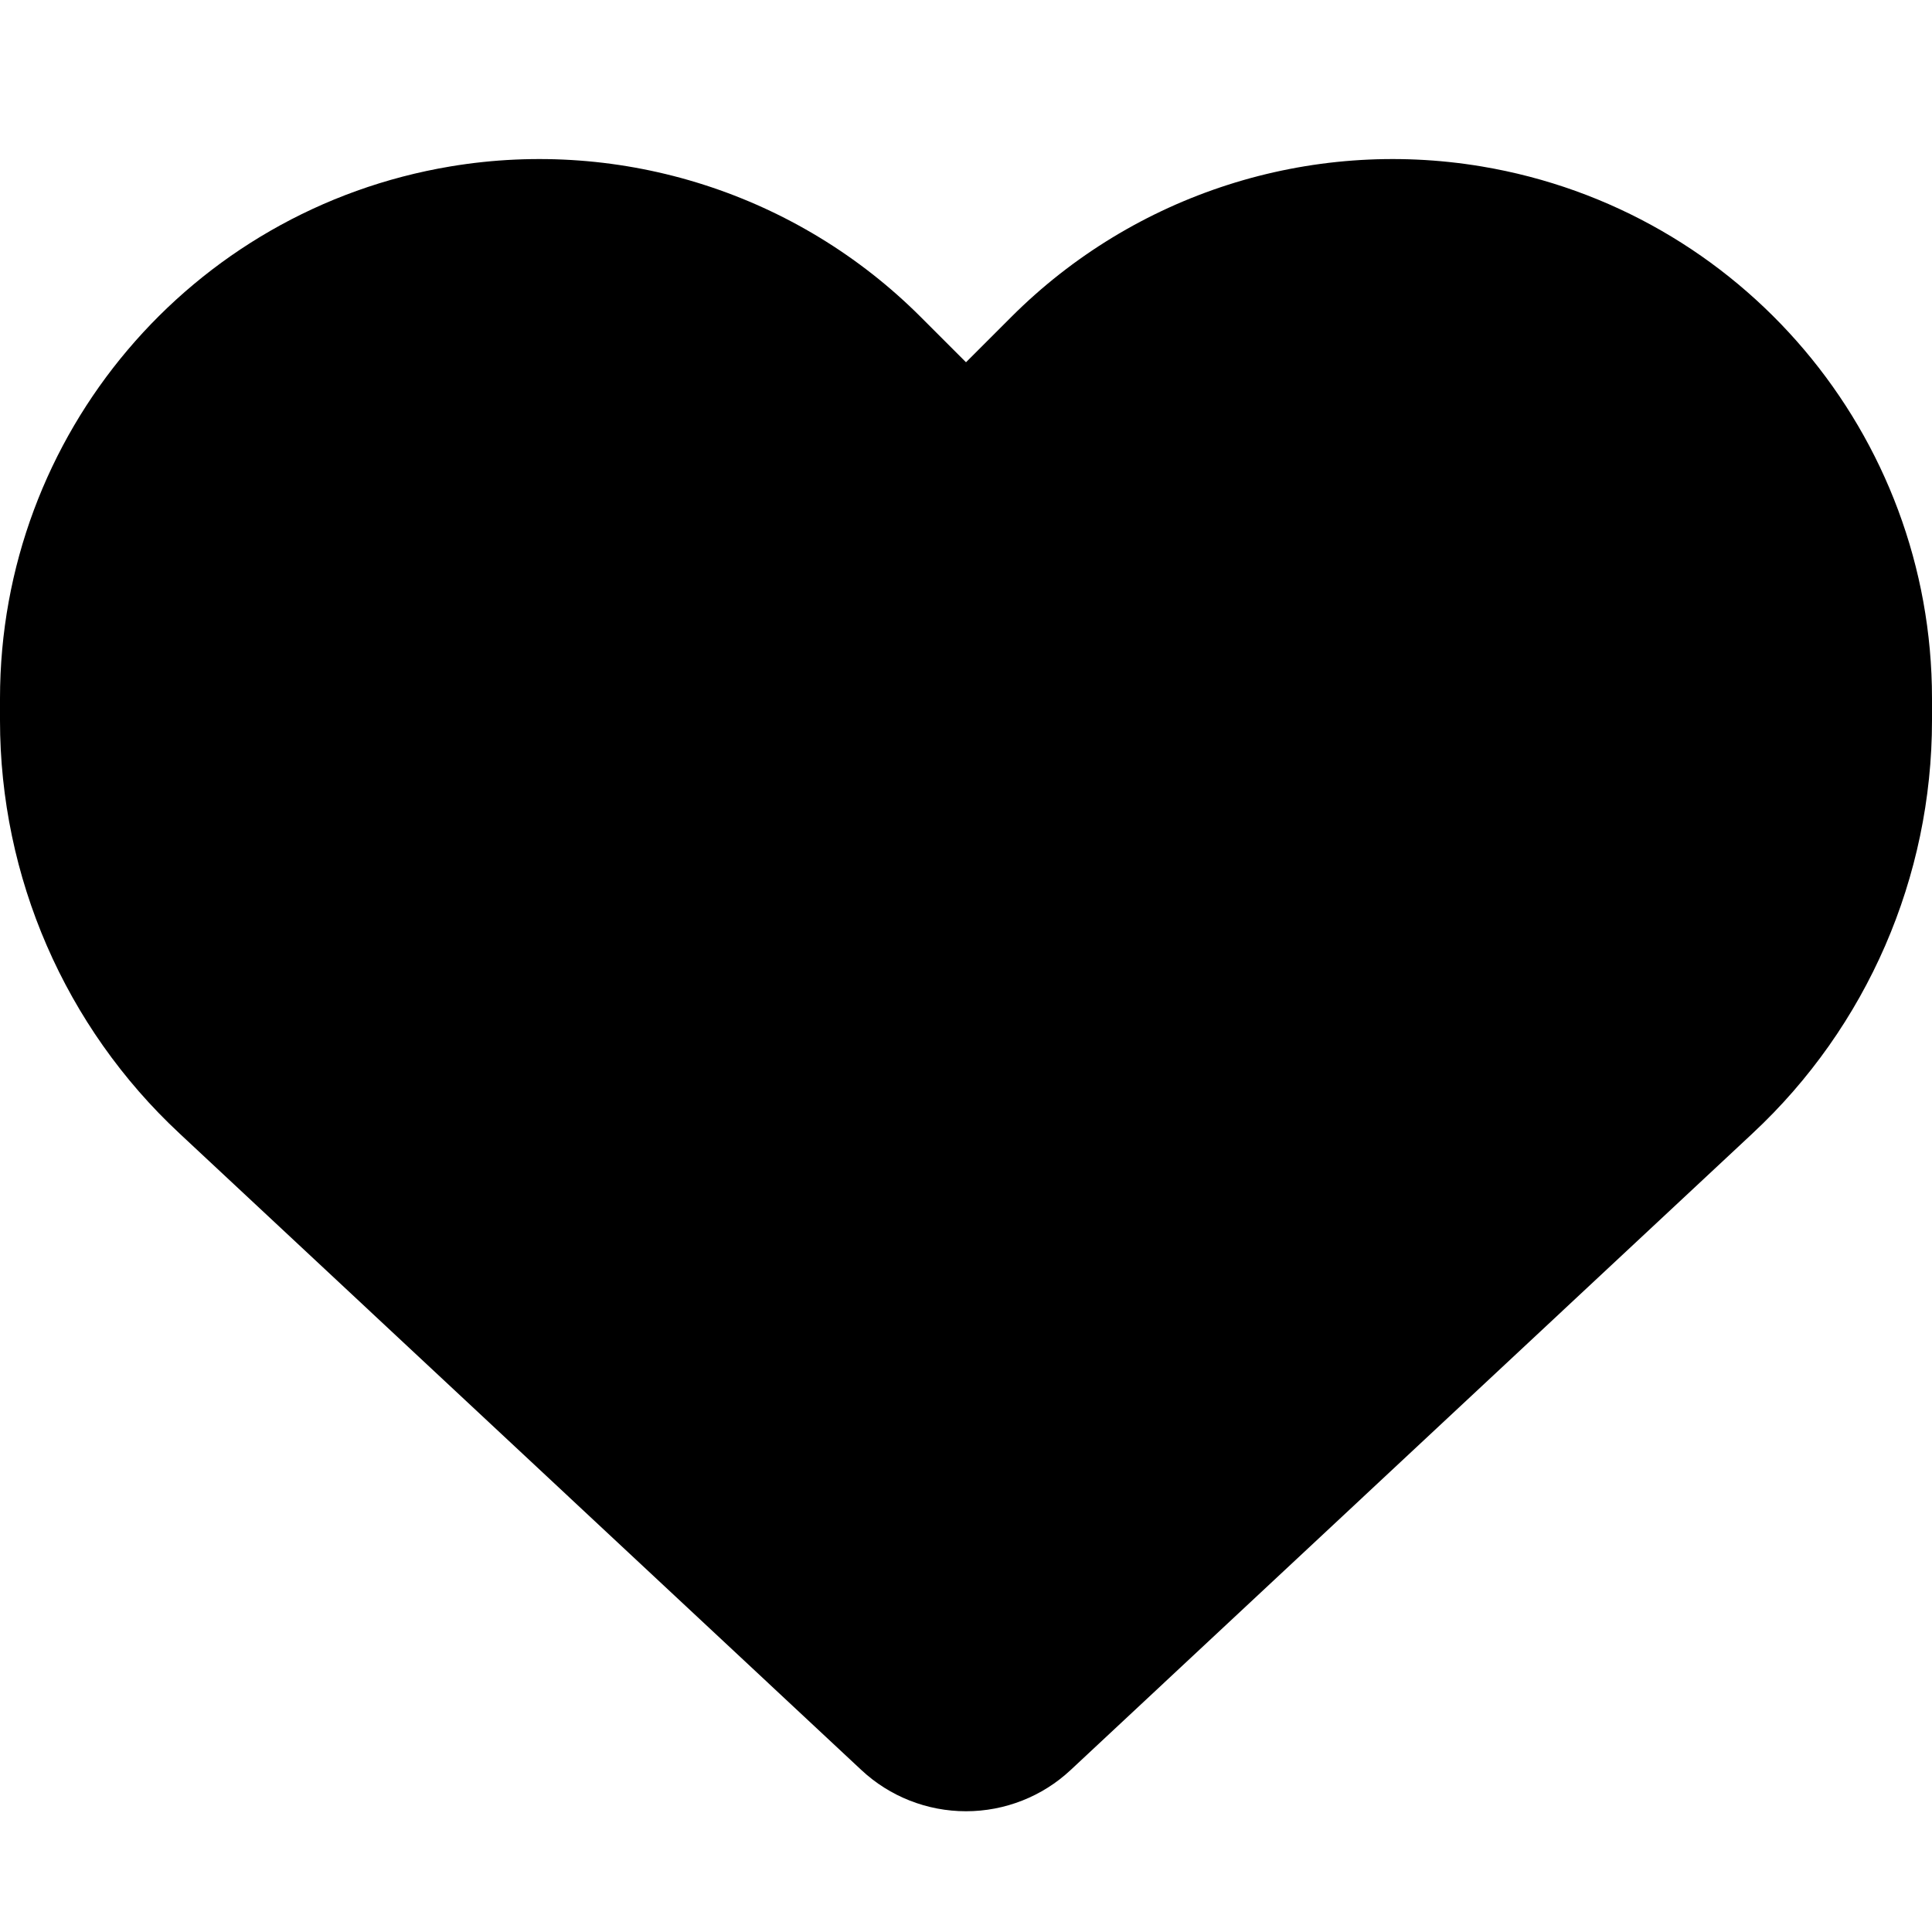
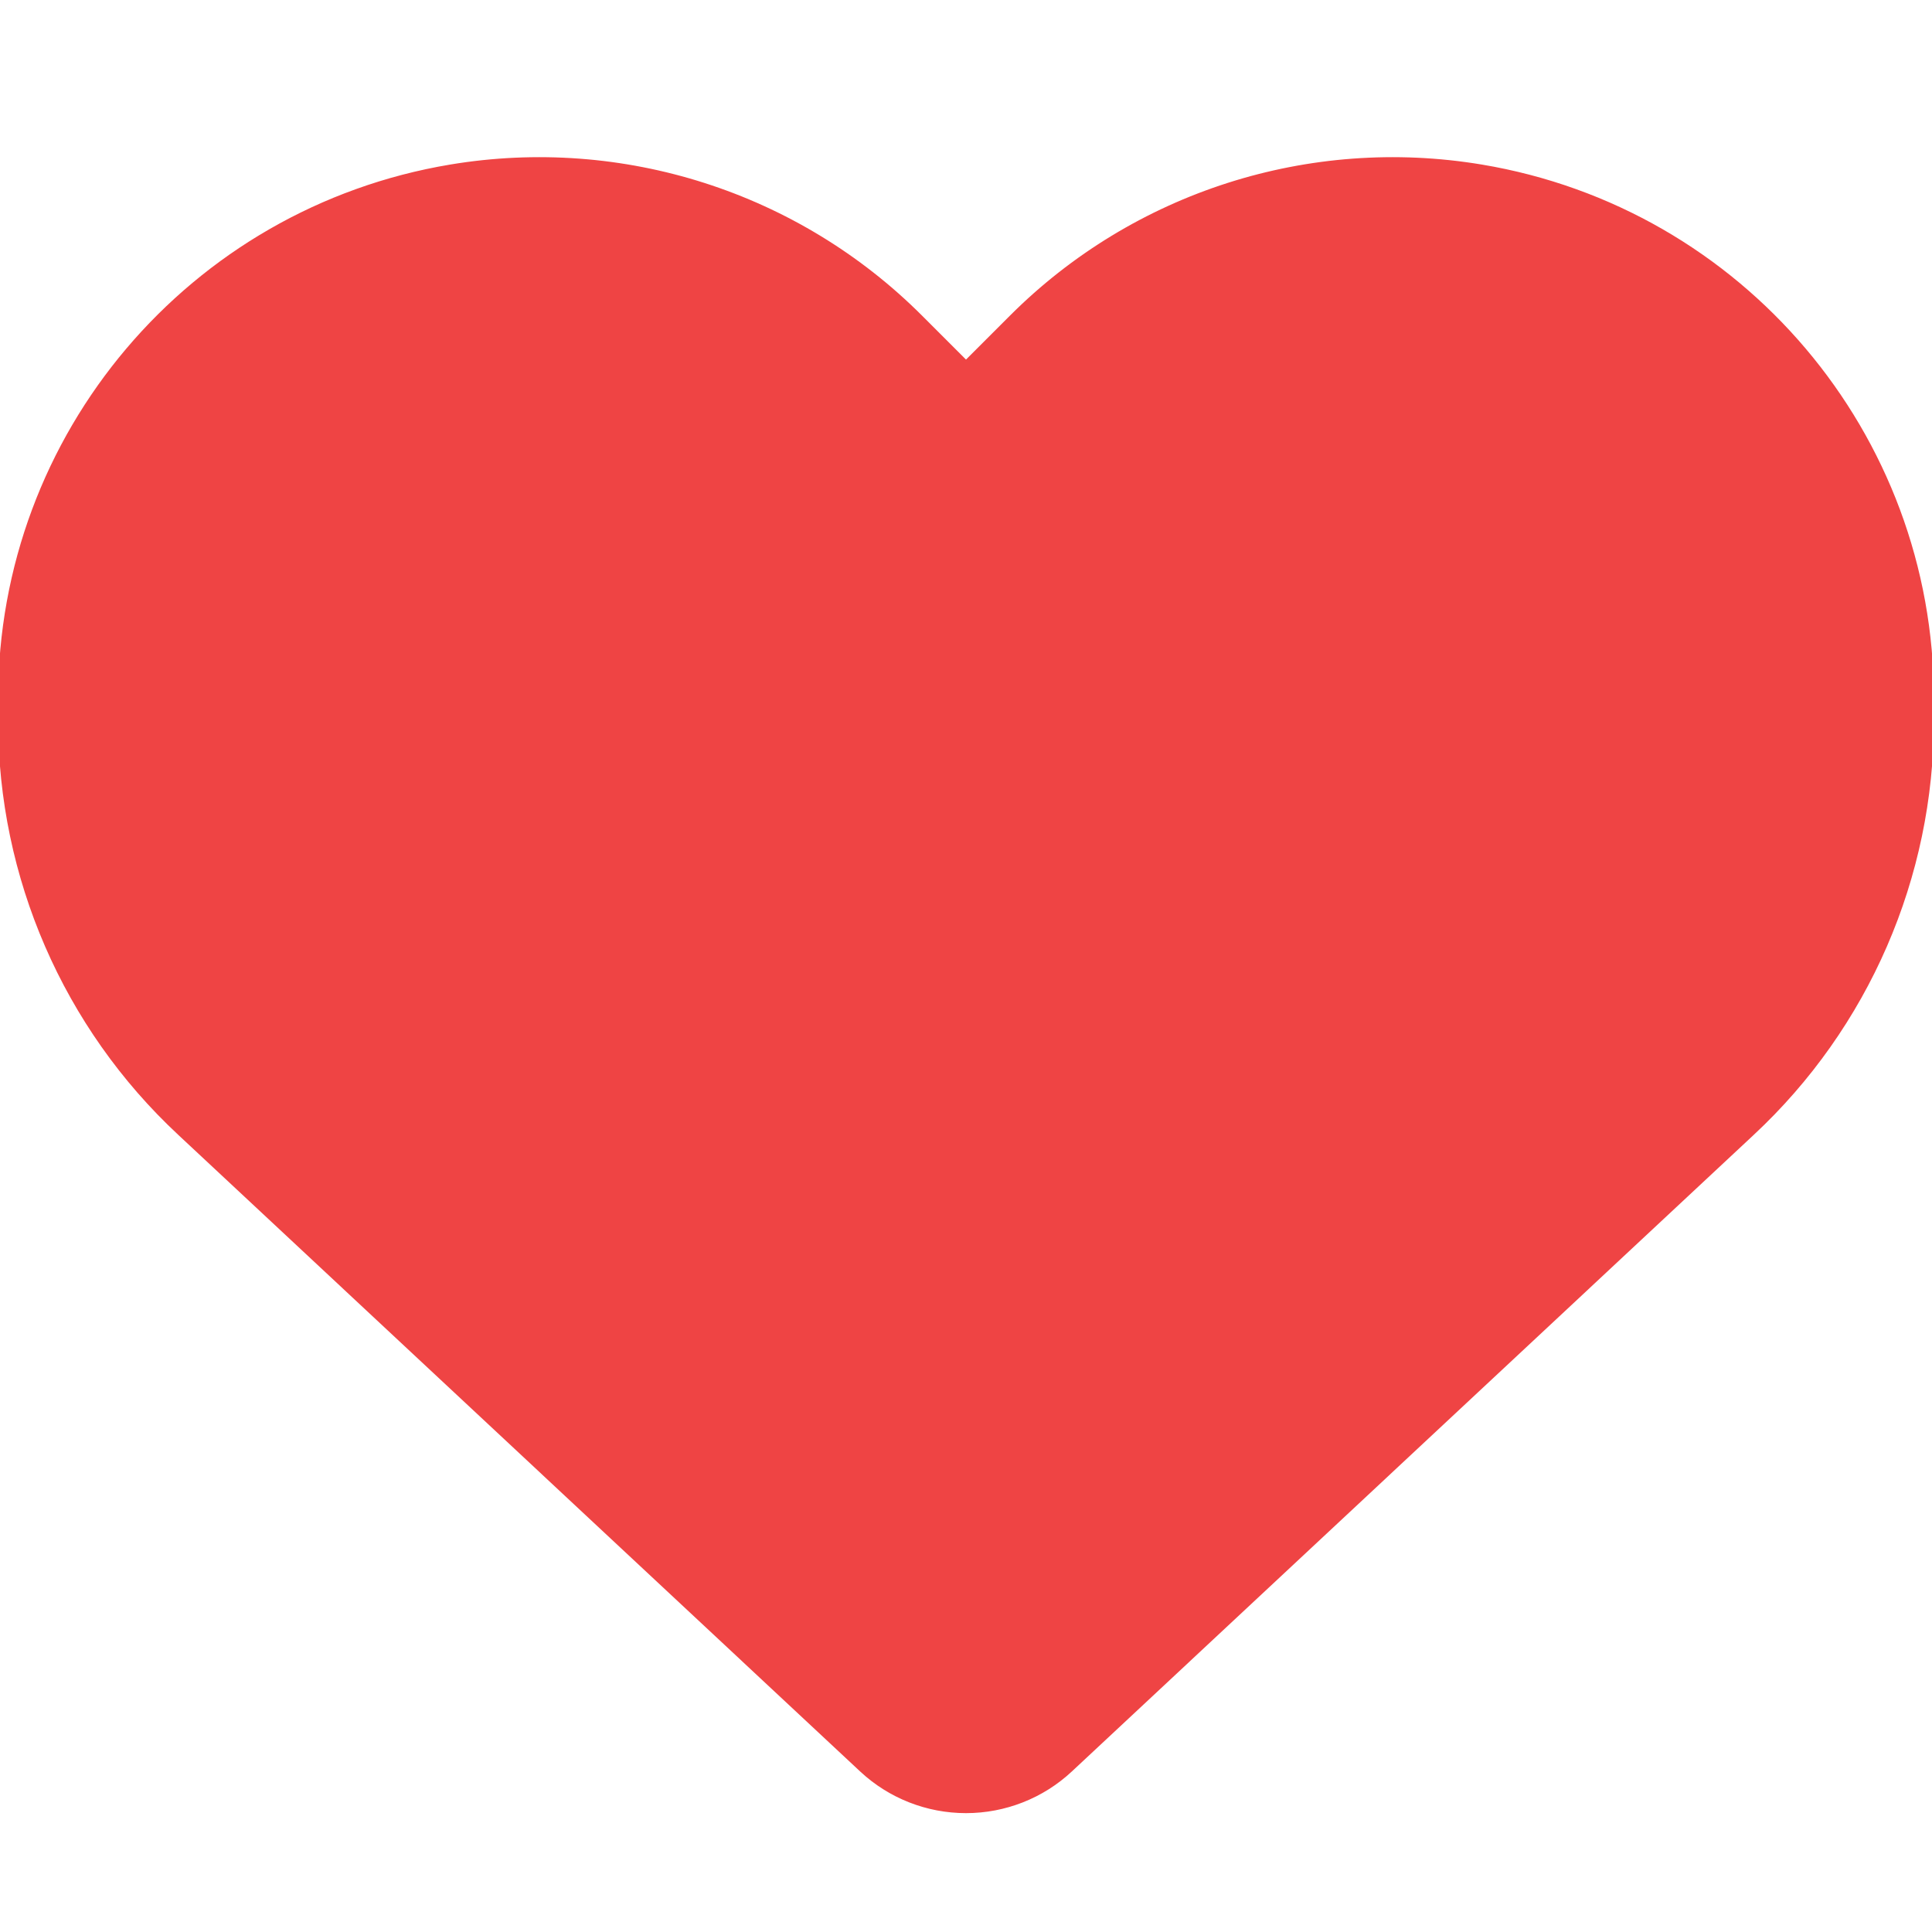
<svg xmlns="http://www.w3.org/2000/svg" viewBox="0 0 512 512">
-   <path d="M47.6 300.4L228.3 469.1c7.5 7 17.4 10.9 27.7 10.9s20.2-3.9 27.7-10.9L464.4 300.4c30.4-28.3 47.6-68 47.6-109.5v-5.8c0-69.9-50.5-129.5-119.4-141C347 36.5 300.6 51.4 268 84L256 96 244 84c-32.6-32.6-79-47.5-124.6-39.9C50.5 55.6 0 115.2 0 185.1v5.8c0 41.5 17.2 81.2 47.6 109.5z" />
+   <path d="M47.6 300.4L228.3 469.1c7.5 7 17.4 10.9 27.7 10.9s20.2-3.9 27.7-10.9L464.4 300.4c30.4-28.3 47.6-68 47.6-109.5v-5.8c0-69.9-50.5-129.5-119.4-141C347 36.5 300.6 51.4 268 84L256 96 244 84c-32.6-32.6-79-47.5-124.6-39.9C50.5 55.6 0 115.2 0 185.1v5.8c0 41.5 17.2 81.2 47.6 109.5z" stroke="#ef4444" fill="#ef4444" />
</svg>
